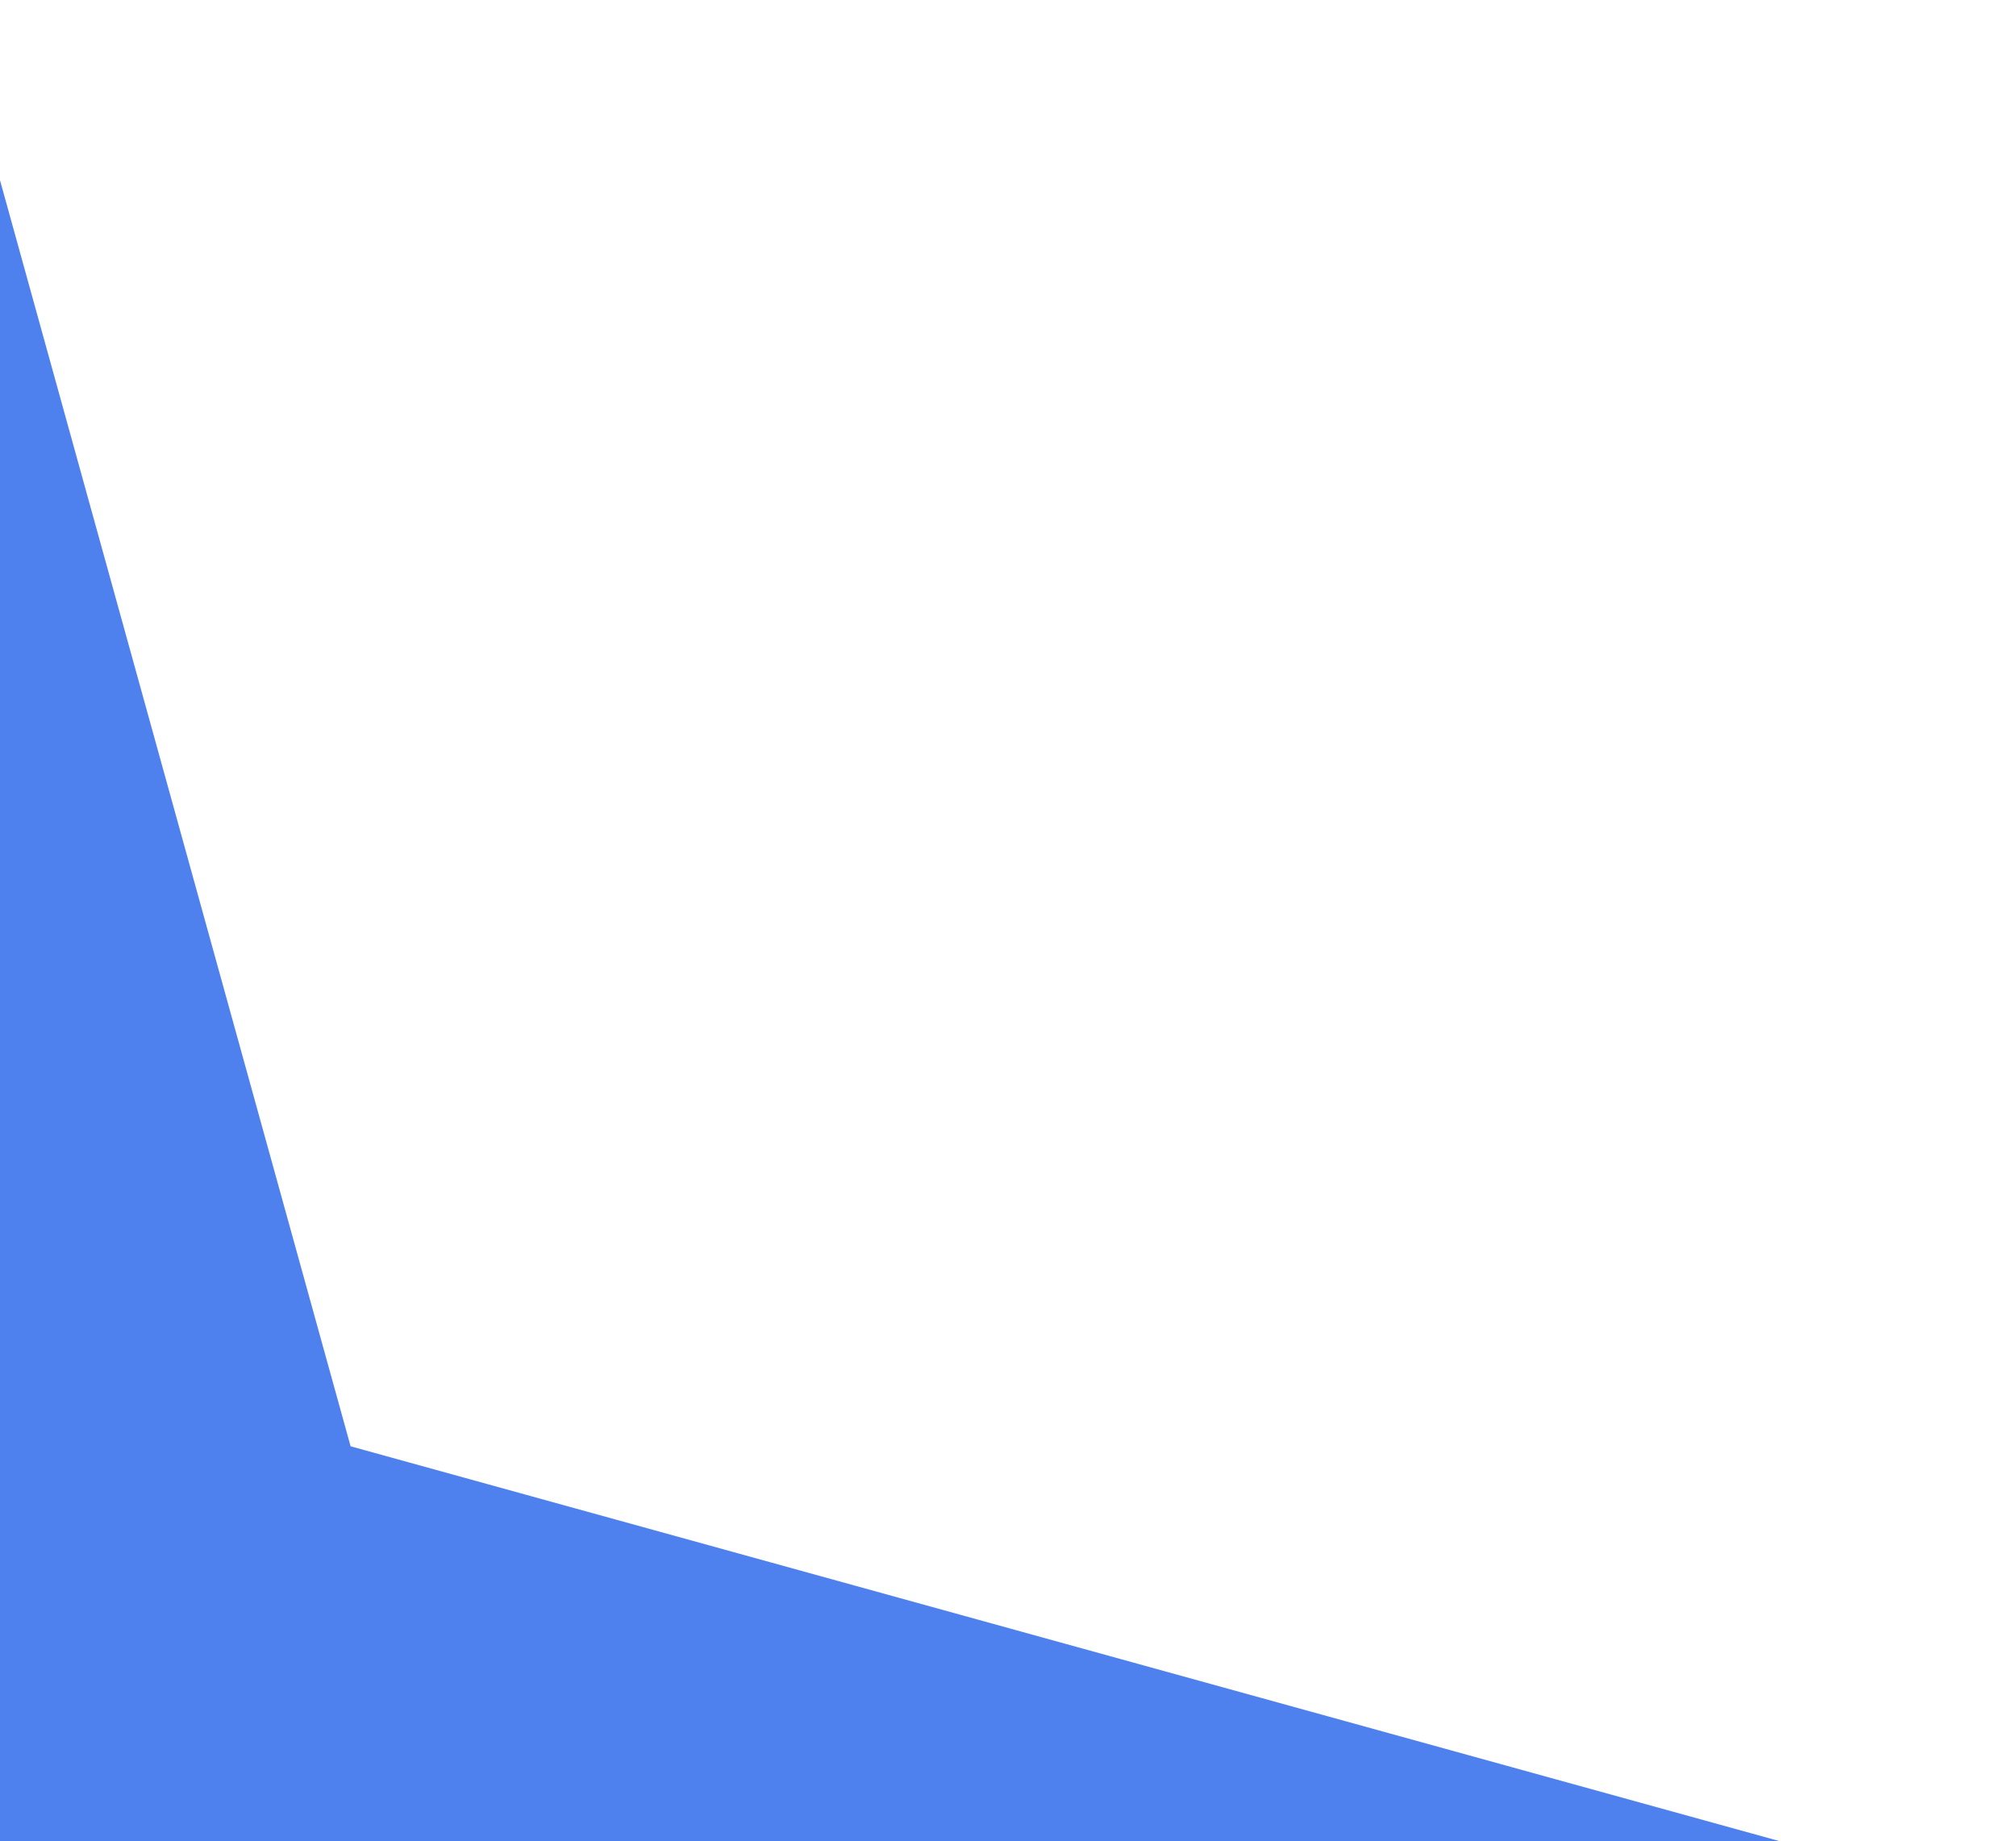
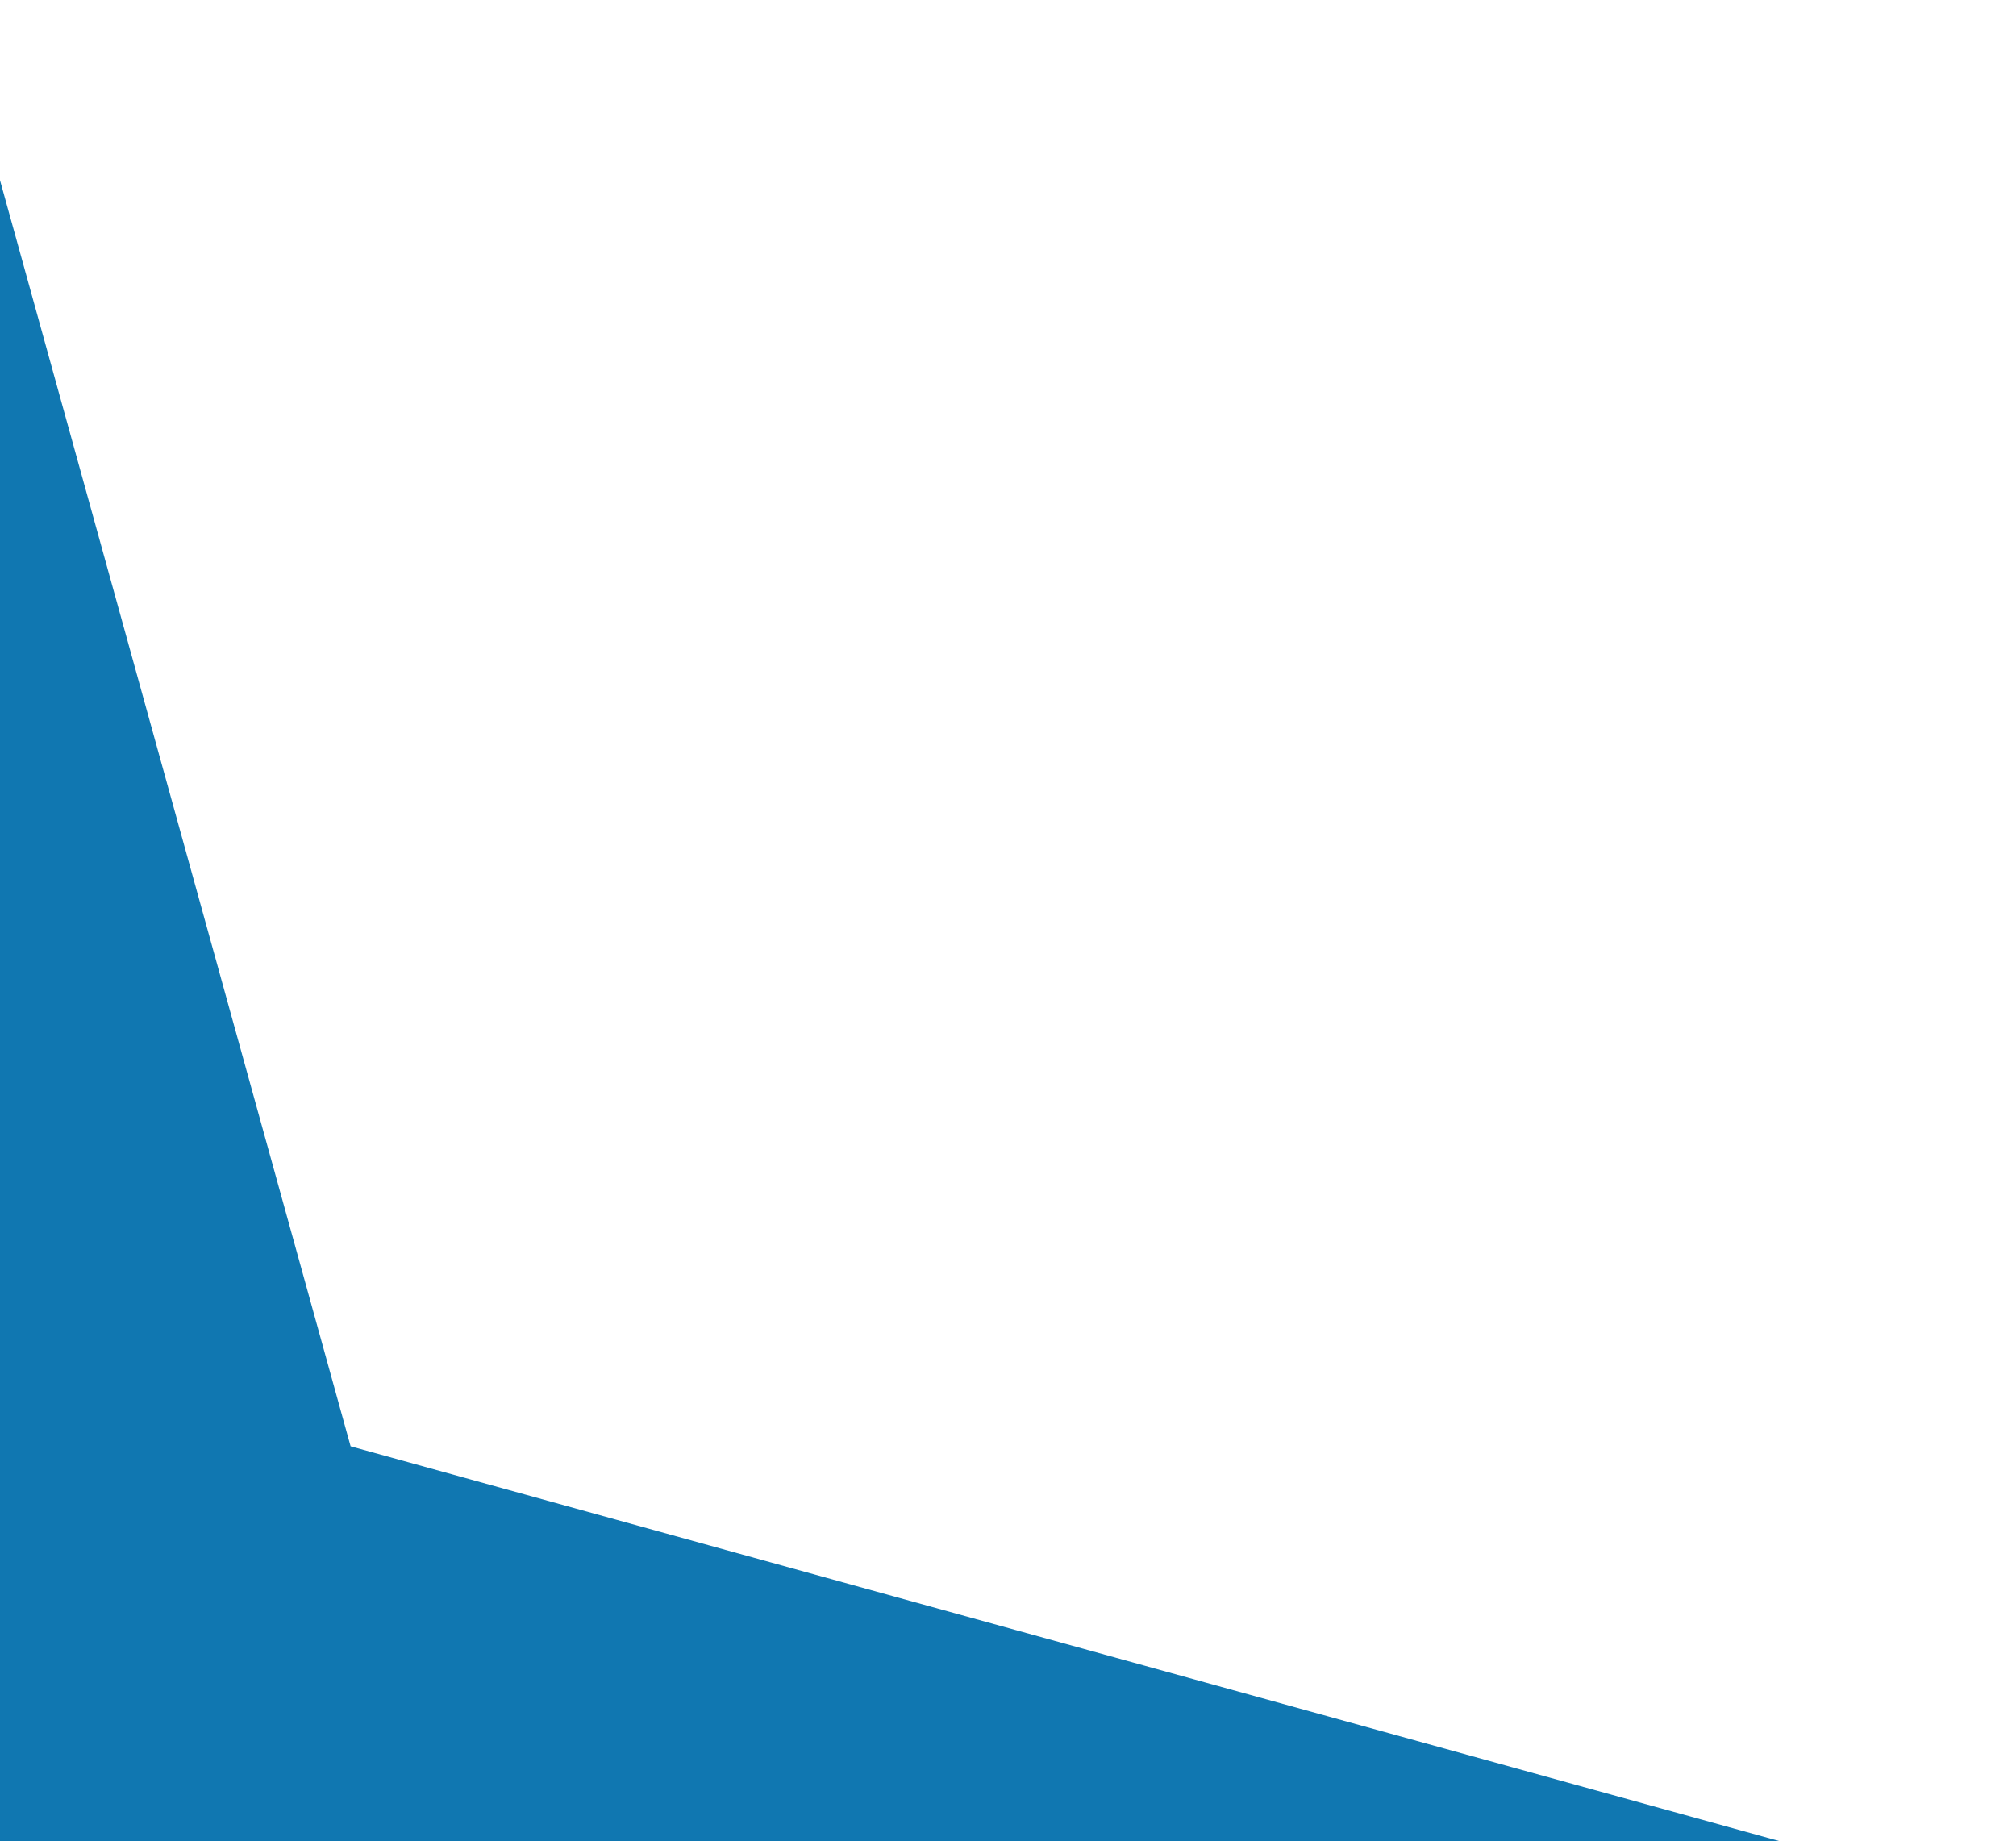
<svg xmlns="http://www.w3.org/2000/svg" width="46" height="42" viewBox="0 0 46 42" fill="none">
-   <path d="M-44.994 34.678L-1 0.501L8 33.001L46 43.501L29.856 49.247L-44.994 34.678Z" fill="#4E81EE" />
+   <path d="M-44.994 34.678L-1 0.501L8 33.001L46 43.501L29.856 49.247L-44.994 34.678Z" fill="#1077b1" />
</svg>
